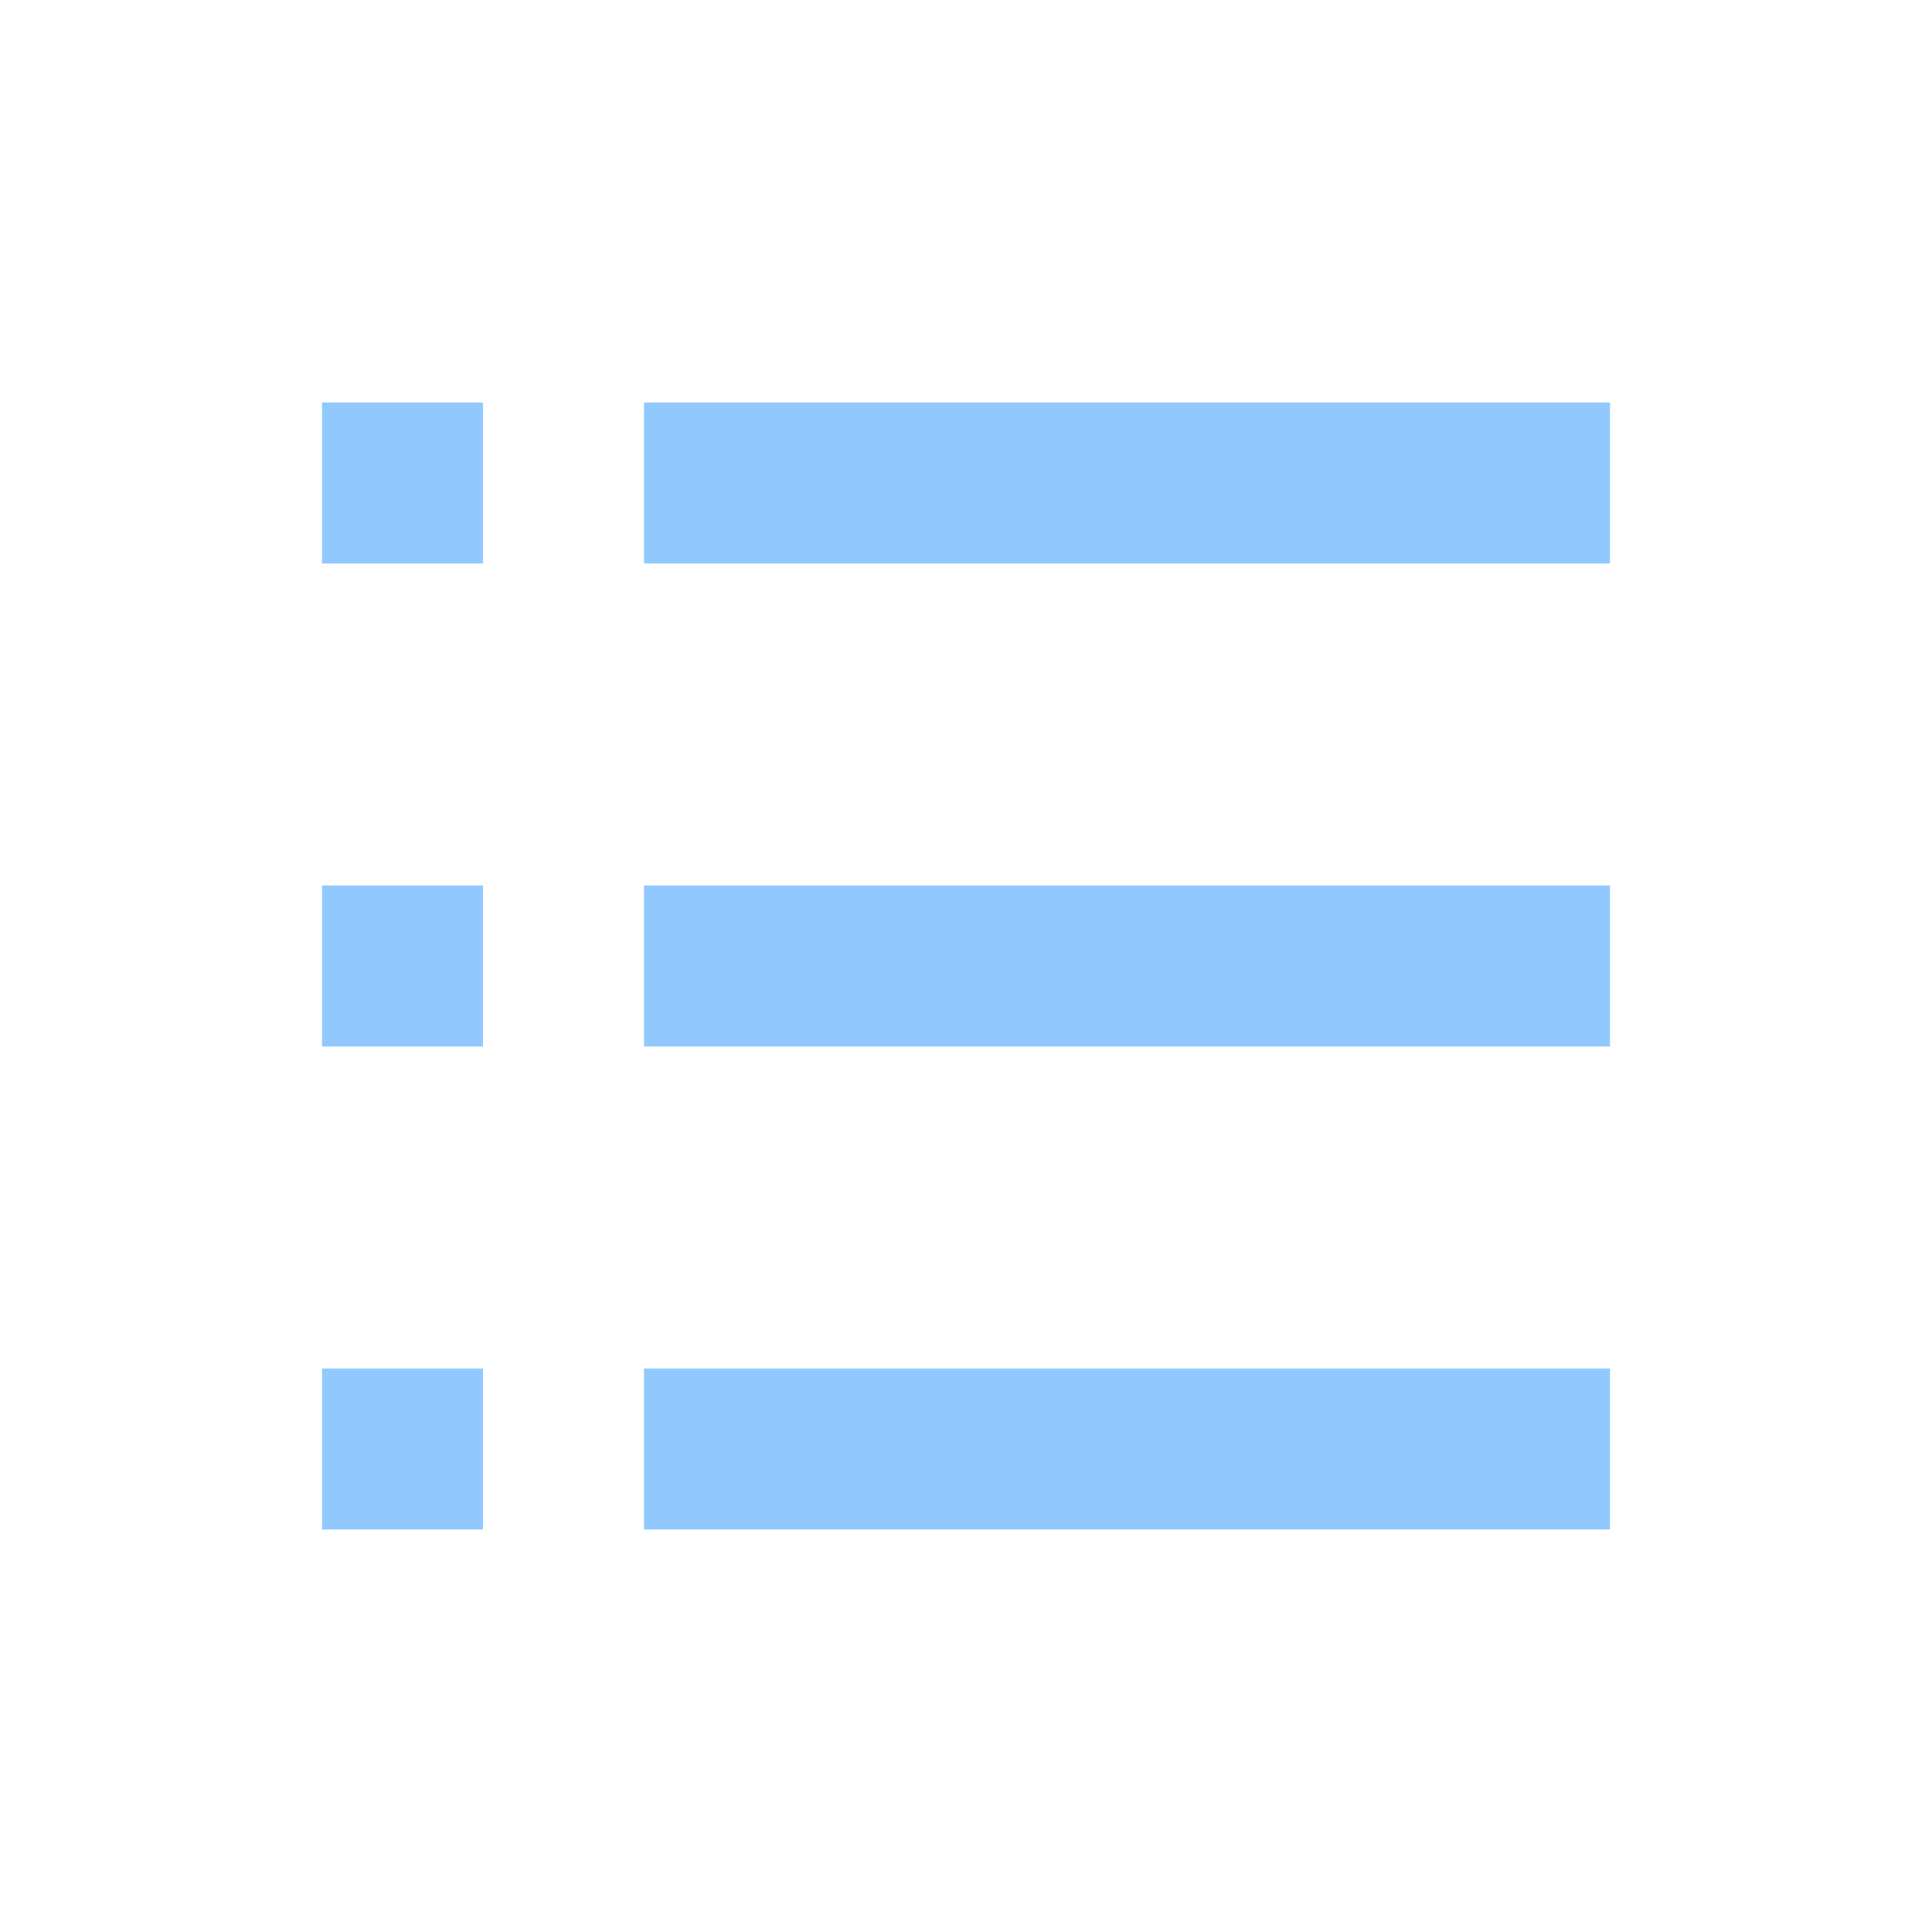
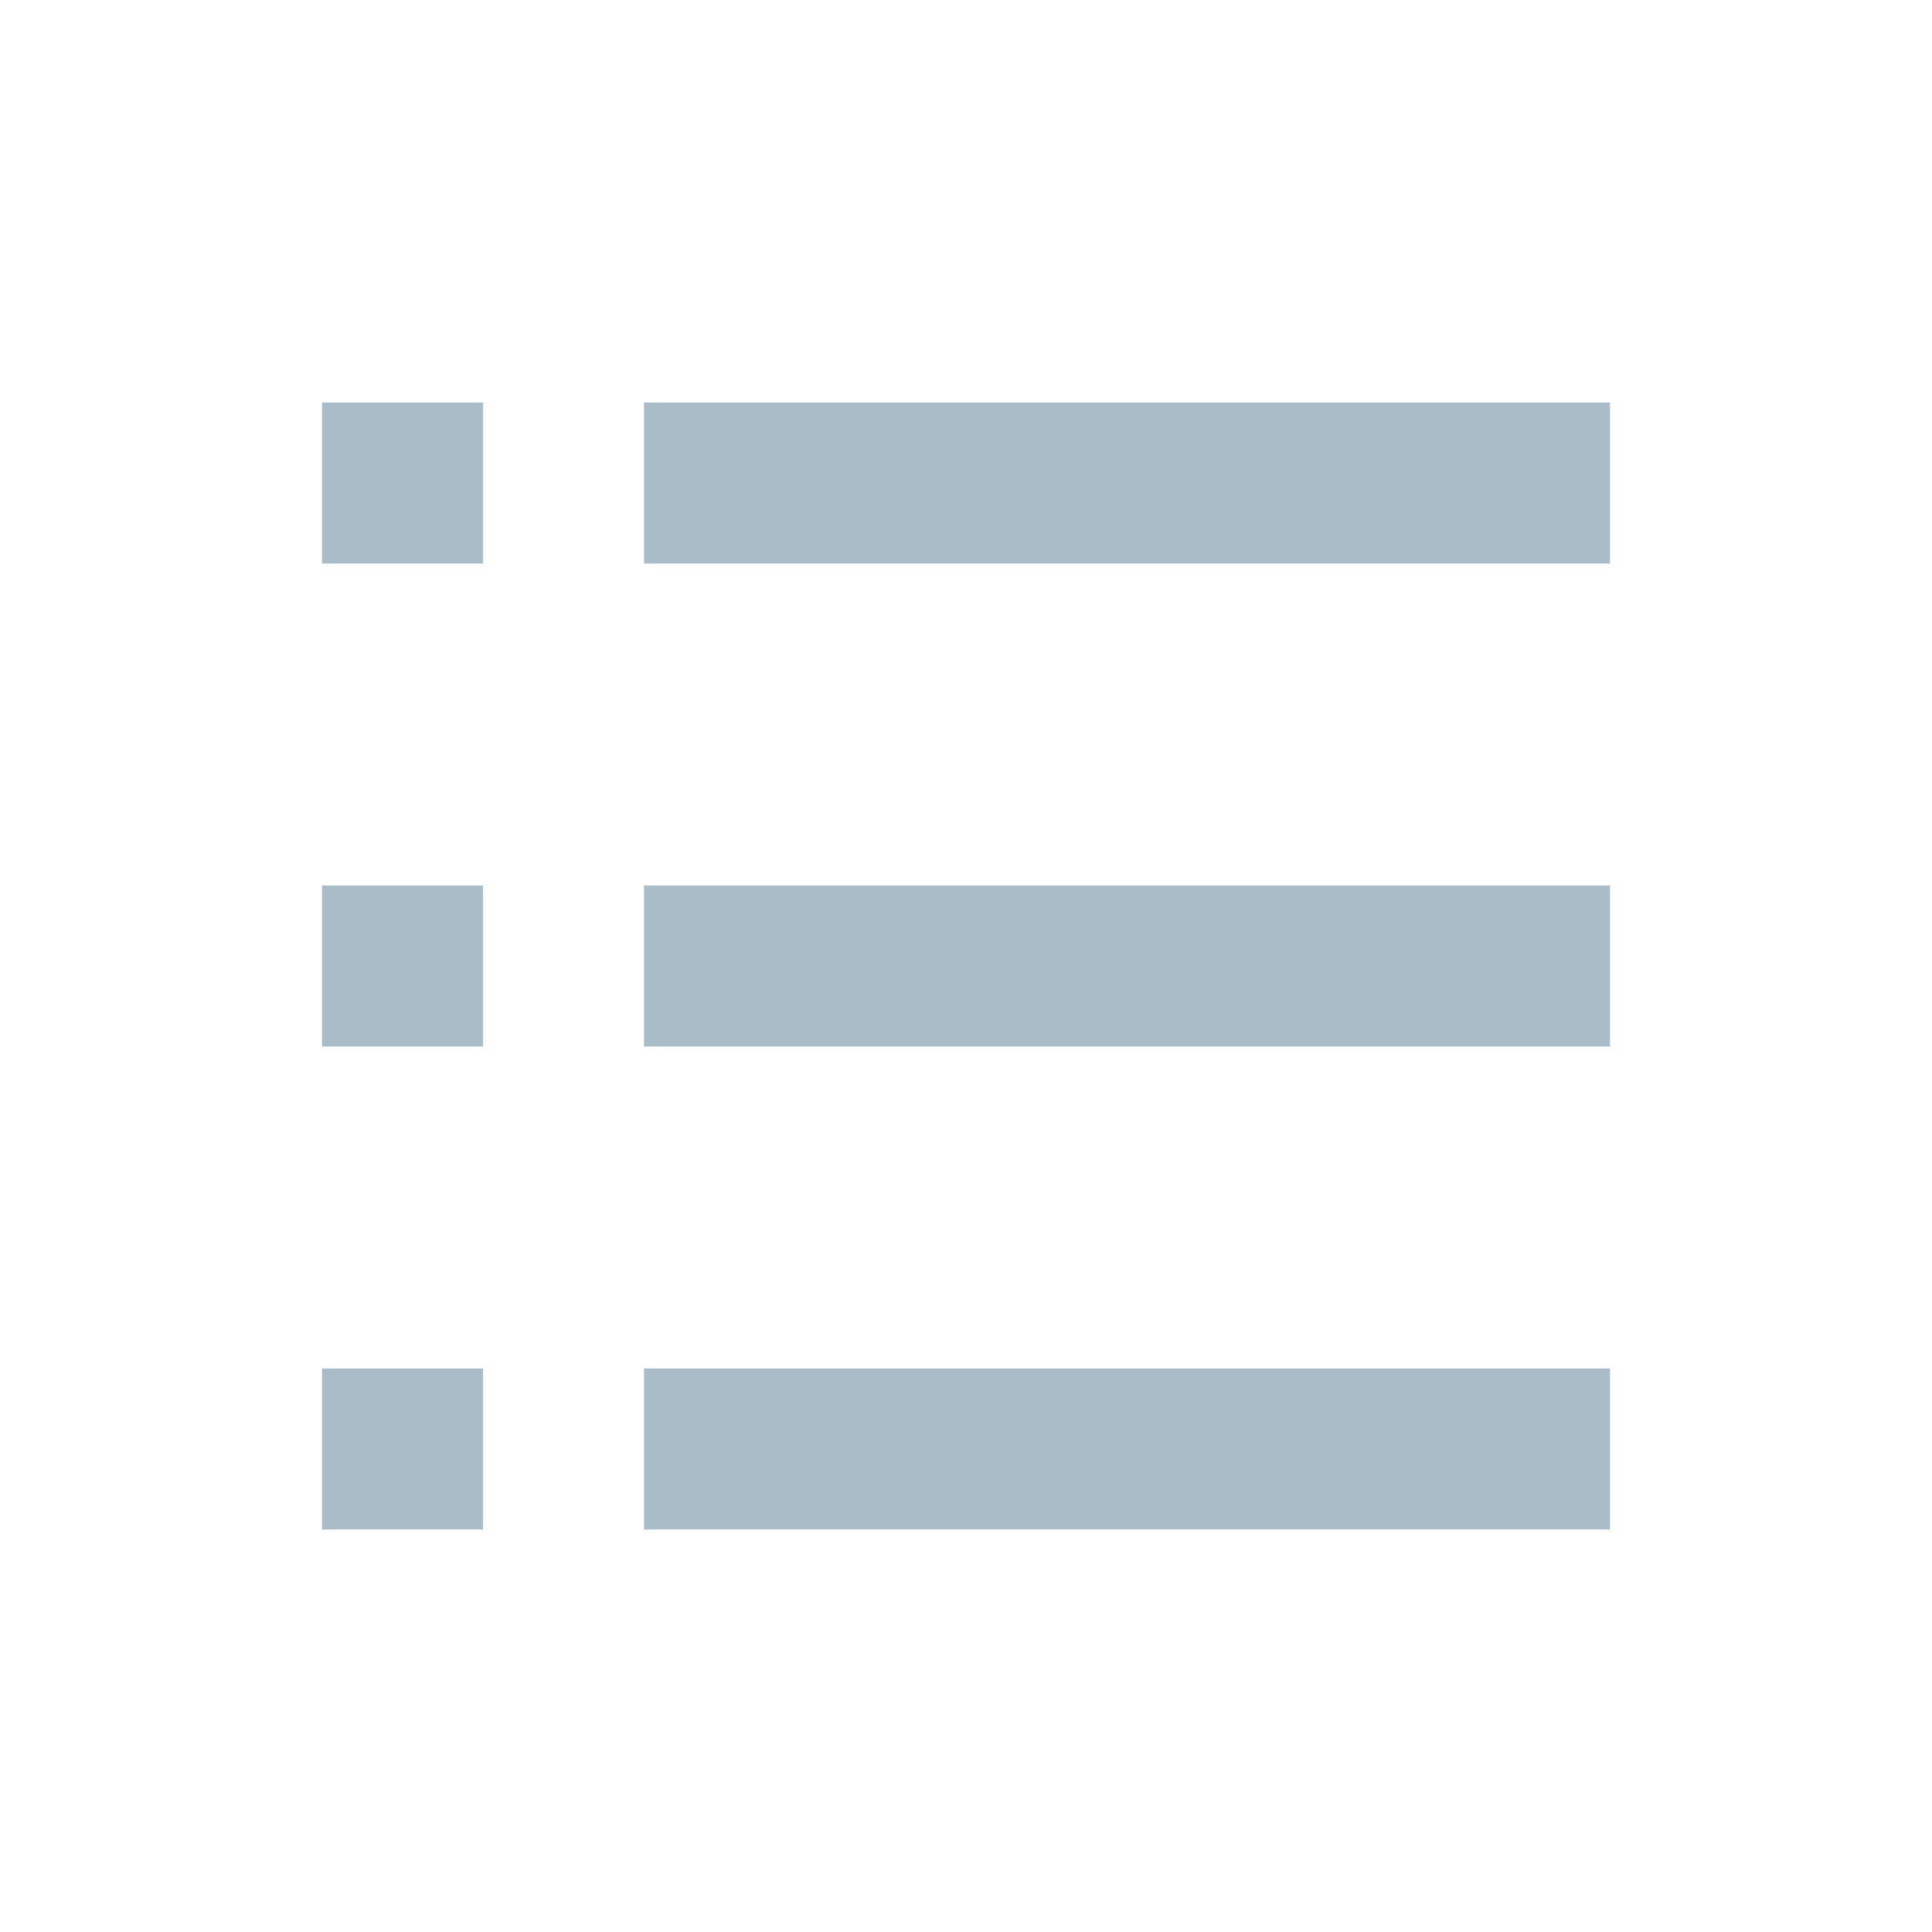
<svg xmlns="http://www.w3.org/2000/svg" width="24" height="24" viewBox="0 0 24 24" fill="none">
-   <rect x="4" y="5" width="2" height="2" fill="#91C9FF" />
-   <rect x="8" y="5" width="12" height="2" fill="#91C9FF" />
-   <rect x="4" y="11" width="2" height="2" fill="#91C9FF" />
-   <rect x="8" y="11" width="12" height="2" fill="#91C9FF" />
-   <rect x="4" y="17" width="2" height="2" fill="#91C9FF" />
-   <rect x="8" y="17" width="12" height="2" fill="#91C9FF" />
+   <rect x="4" y="5" width="2" height="2" fill="#A9BCC8" />
+   <rect x="8" y="5" width="12" height="2" fill="#A9BCC8" />
+   <rect x="4" y="11" width="2" height="2" fill="#A9BCC8" />
+   <rect x="8" y="11" width="12" height="2" fill="#A9BCC8" />
+   <rect x="4" y="17" width="2" height="2" fill="#A9BCC8" />
+   <rect x="8" y="17" width="12" height="2" fill="#A9BCC8" />
</svg>
